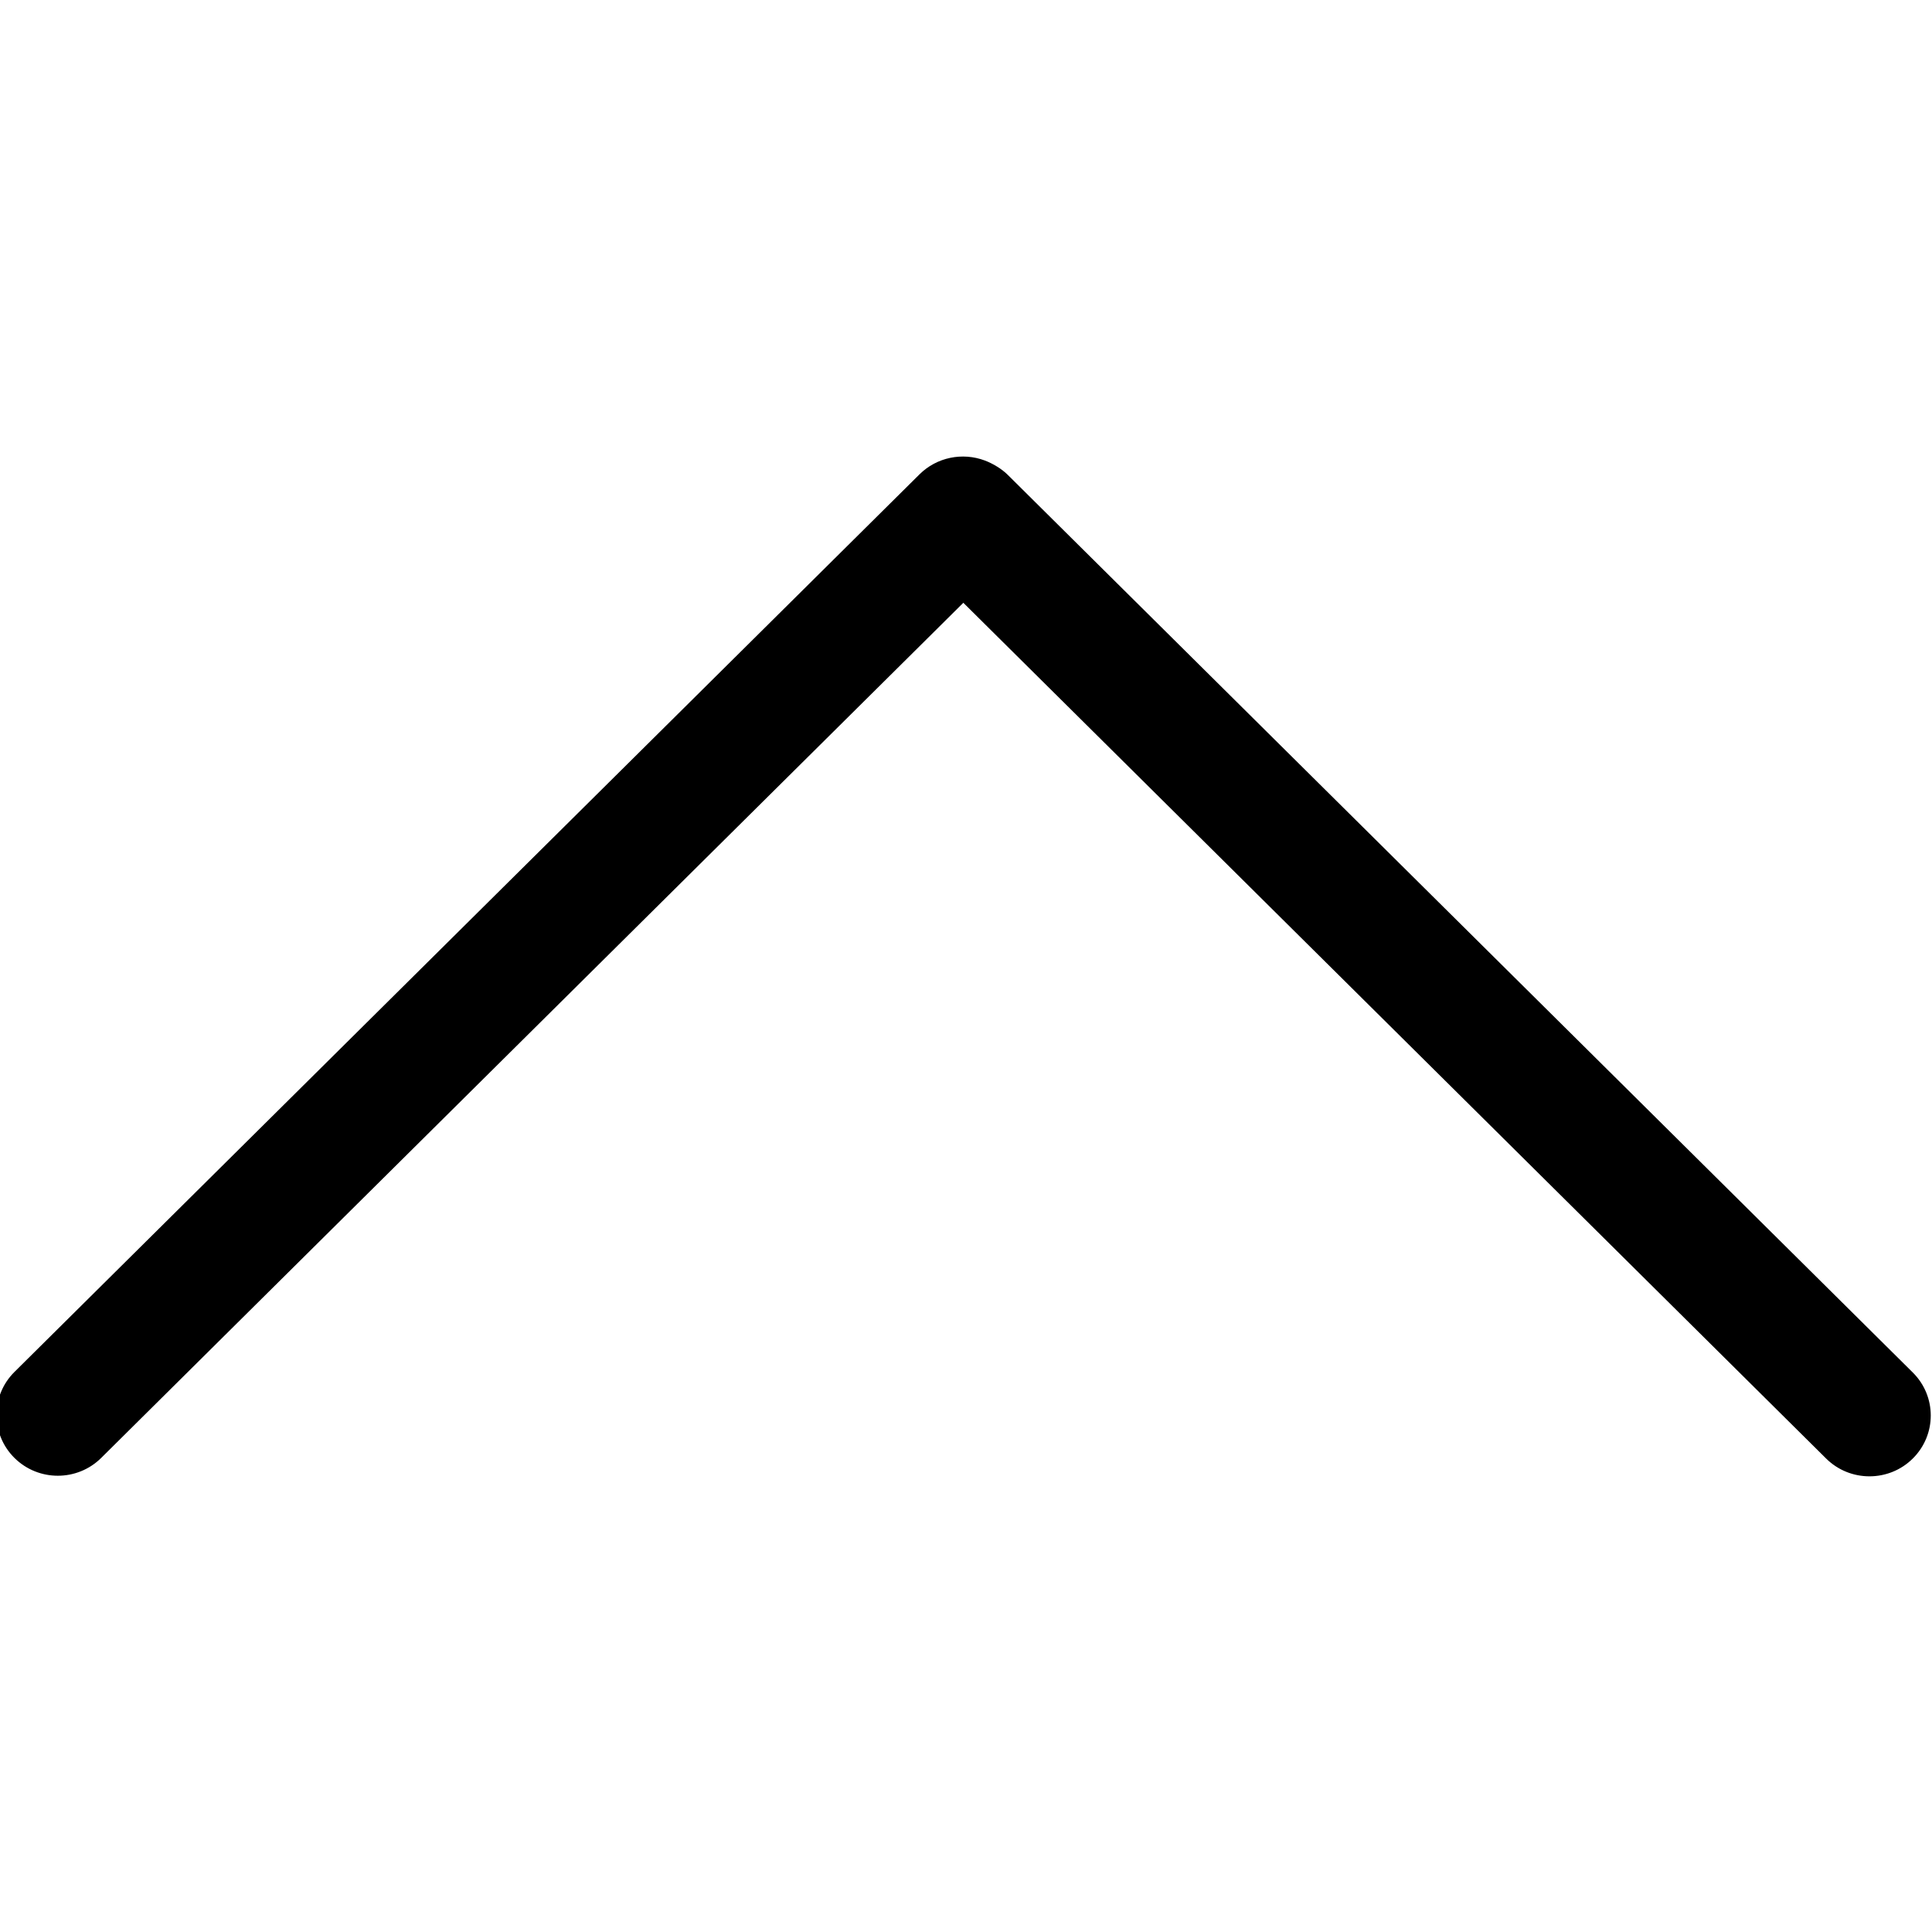
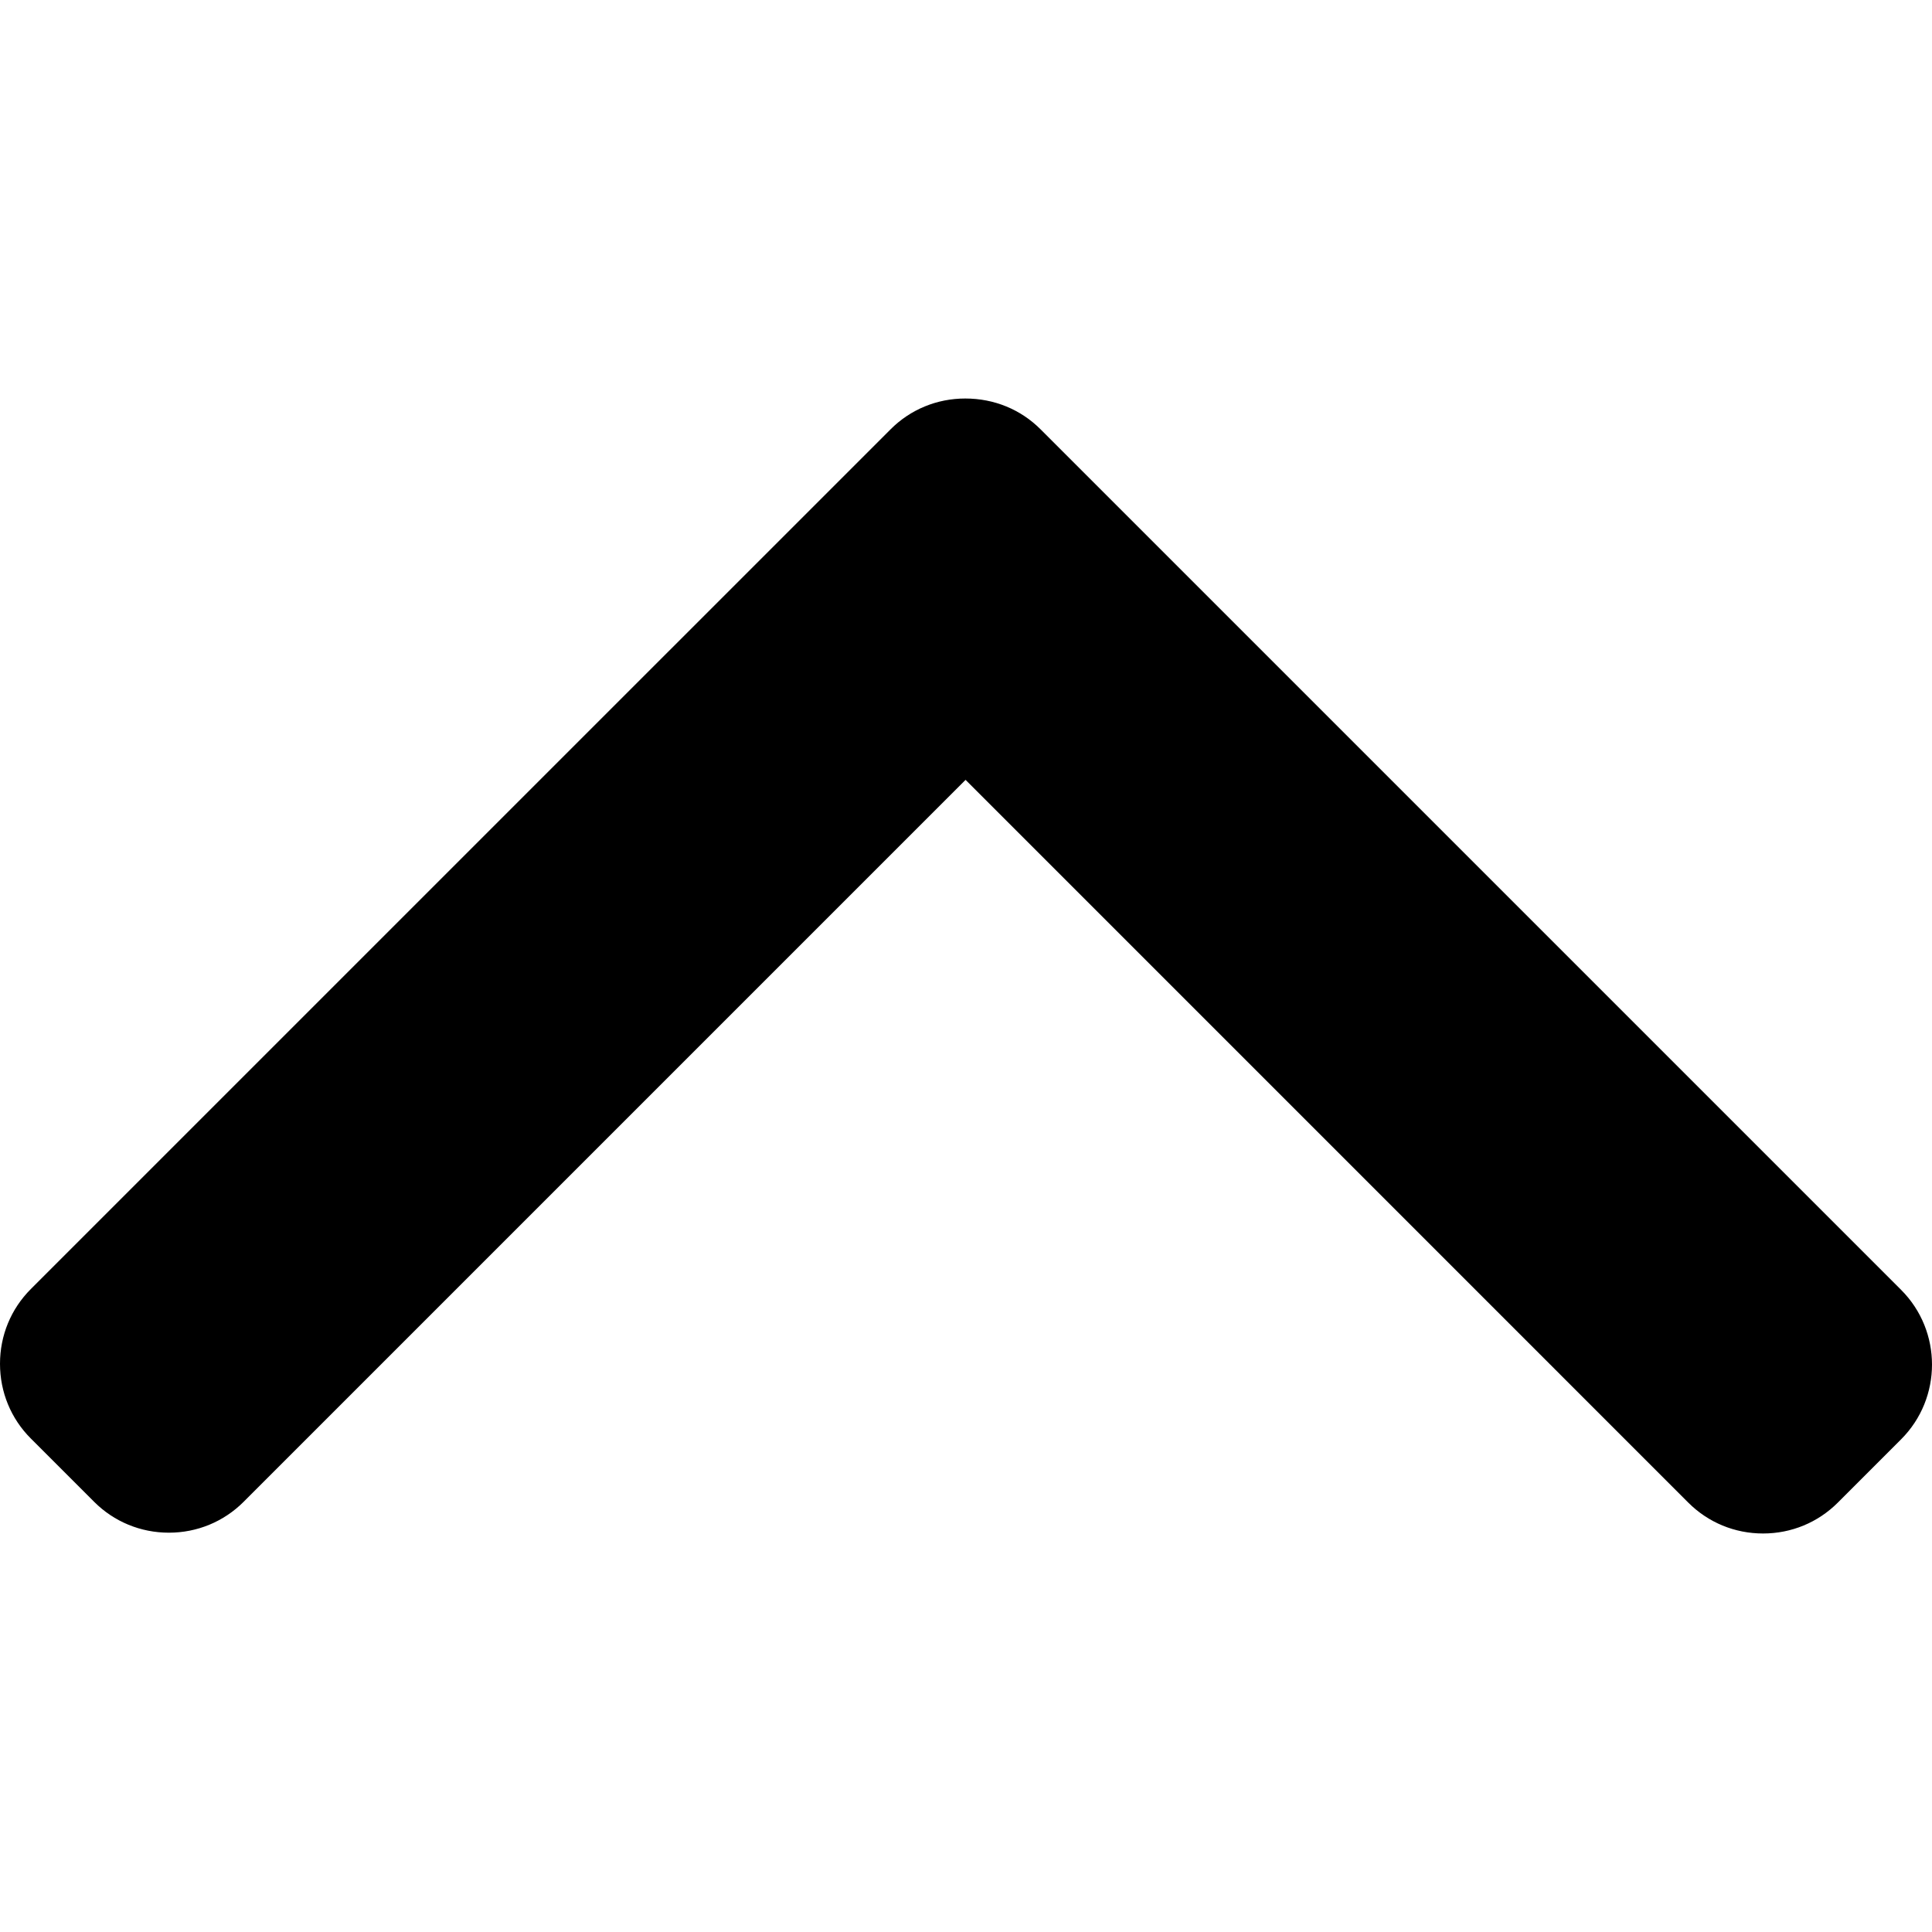
- <svg xmlns="http://www.w3.org/2000/svg" width="64" version="1.1" height="64" viewBox="0 0 64 64" enable-background="new 0 0 64 64">
+ <svg xmlns="http://www.w3.org/2000/svg" version="1.1" id="Layer_1" x="0px" y="0px" viewBox="0 0 492.002 492.002" xml:space="preserve">
  <g>
-     <path d="M3.352,48.296l28.56-28.328l28.58,28.347c0.397,0.394,0.917,0.59,1.436,0.59c0.52,0,1.04-0.196,1.436-0.59   c0.793-0.787,0.793-2.062,0-2.849l-29.98-29.735c-0.2-0.2-0.494-0.375-0.757-0.475c-0.75-0.282-1.597-0.107-2.166,0.456   L0.479,45.447c-0.793,0.787-0.793,2.062,0,2.849C1.273,49.082,2.558,49.082,3.352,48.296z" />
+     <g>
+       <path d="M484.136,328.473L264.988,109.329c-5.064-5.064-11.816-7.844-19.172-7.844c-7.208,0-13.964,2.78-19.02,7.844    L7.852,328.265C2.788,333.333,0,340.089,0,347.297c0,7.208,2.784,13.968,7.852,19.032l16.124,16.124    c5.064,5.064,11.824,7.86,19.032,7.86s13.964-2.796,19.032-7.86l183.852-183.852l184.056,184.064    c5.064,5.06,11.82,7.852,19.032,7.852c7.208,0,13.96-2.792,19.028-7.852l16.128-16.132    C494.624,356.041,494.624,338.965,484.136,328.473z" />
+     </g>
  </g>
+   <g>
+ </g>
+   <g>
+ </g>
+   <g>
+ </g>
+   <g>
+ </g>
+   <g>
+ </g>
+   <g>
+ </g>
+   <g>
+ </g>
+   <g>
+ </g>
+   <g>
+ </g>
+   <g>
+ </g>
+   <g>
+ </g>
+   <g>
+ </g>
+   <g>
+ </g>
+   <g>
+ </g>
+   <g>
+ </g>
</svg>
